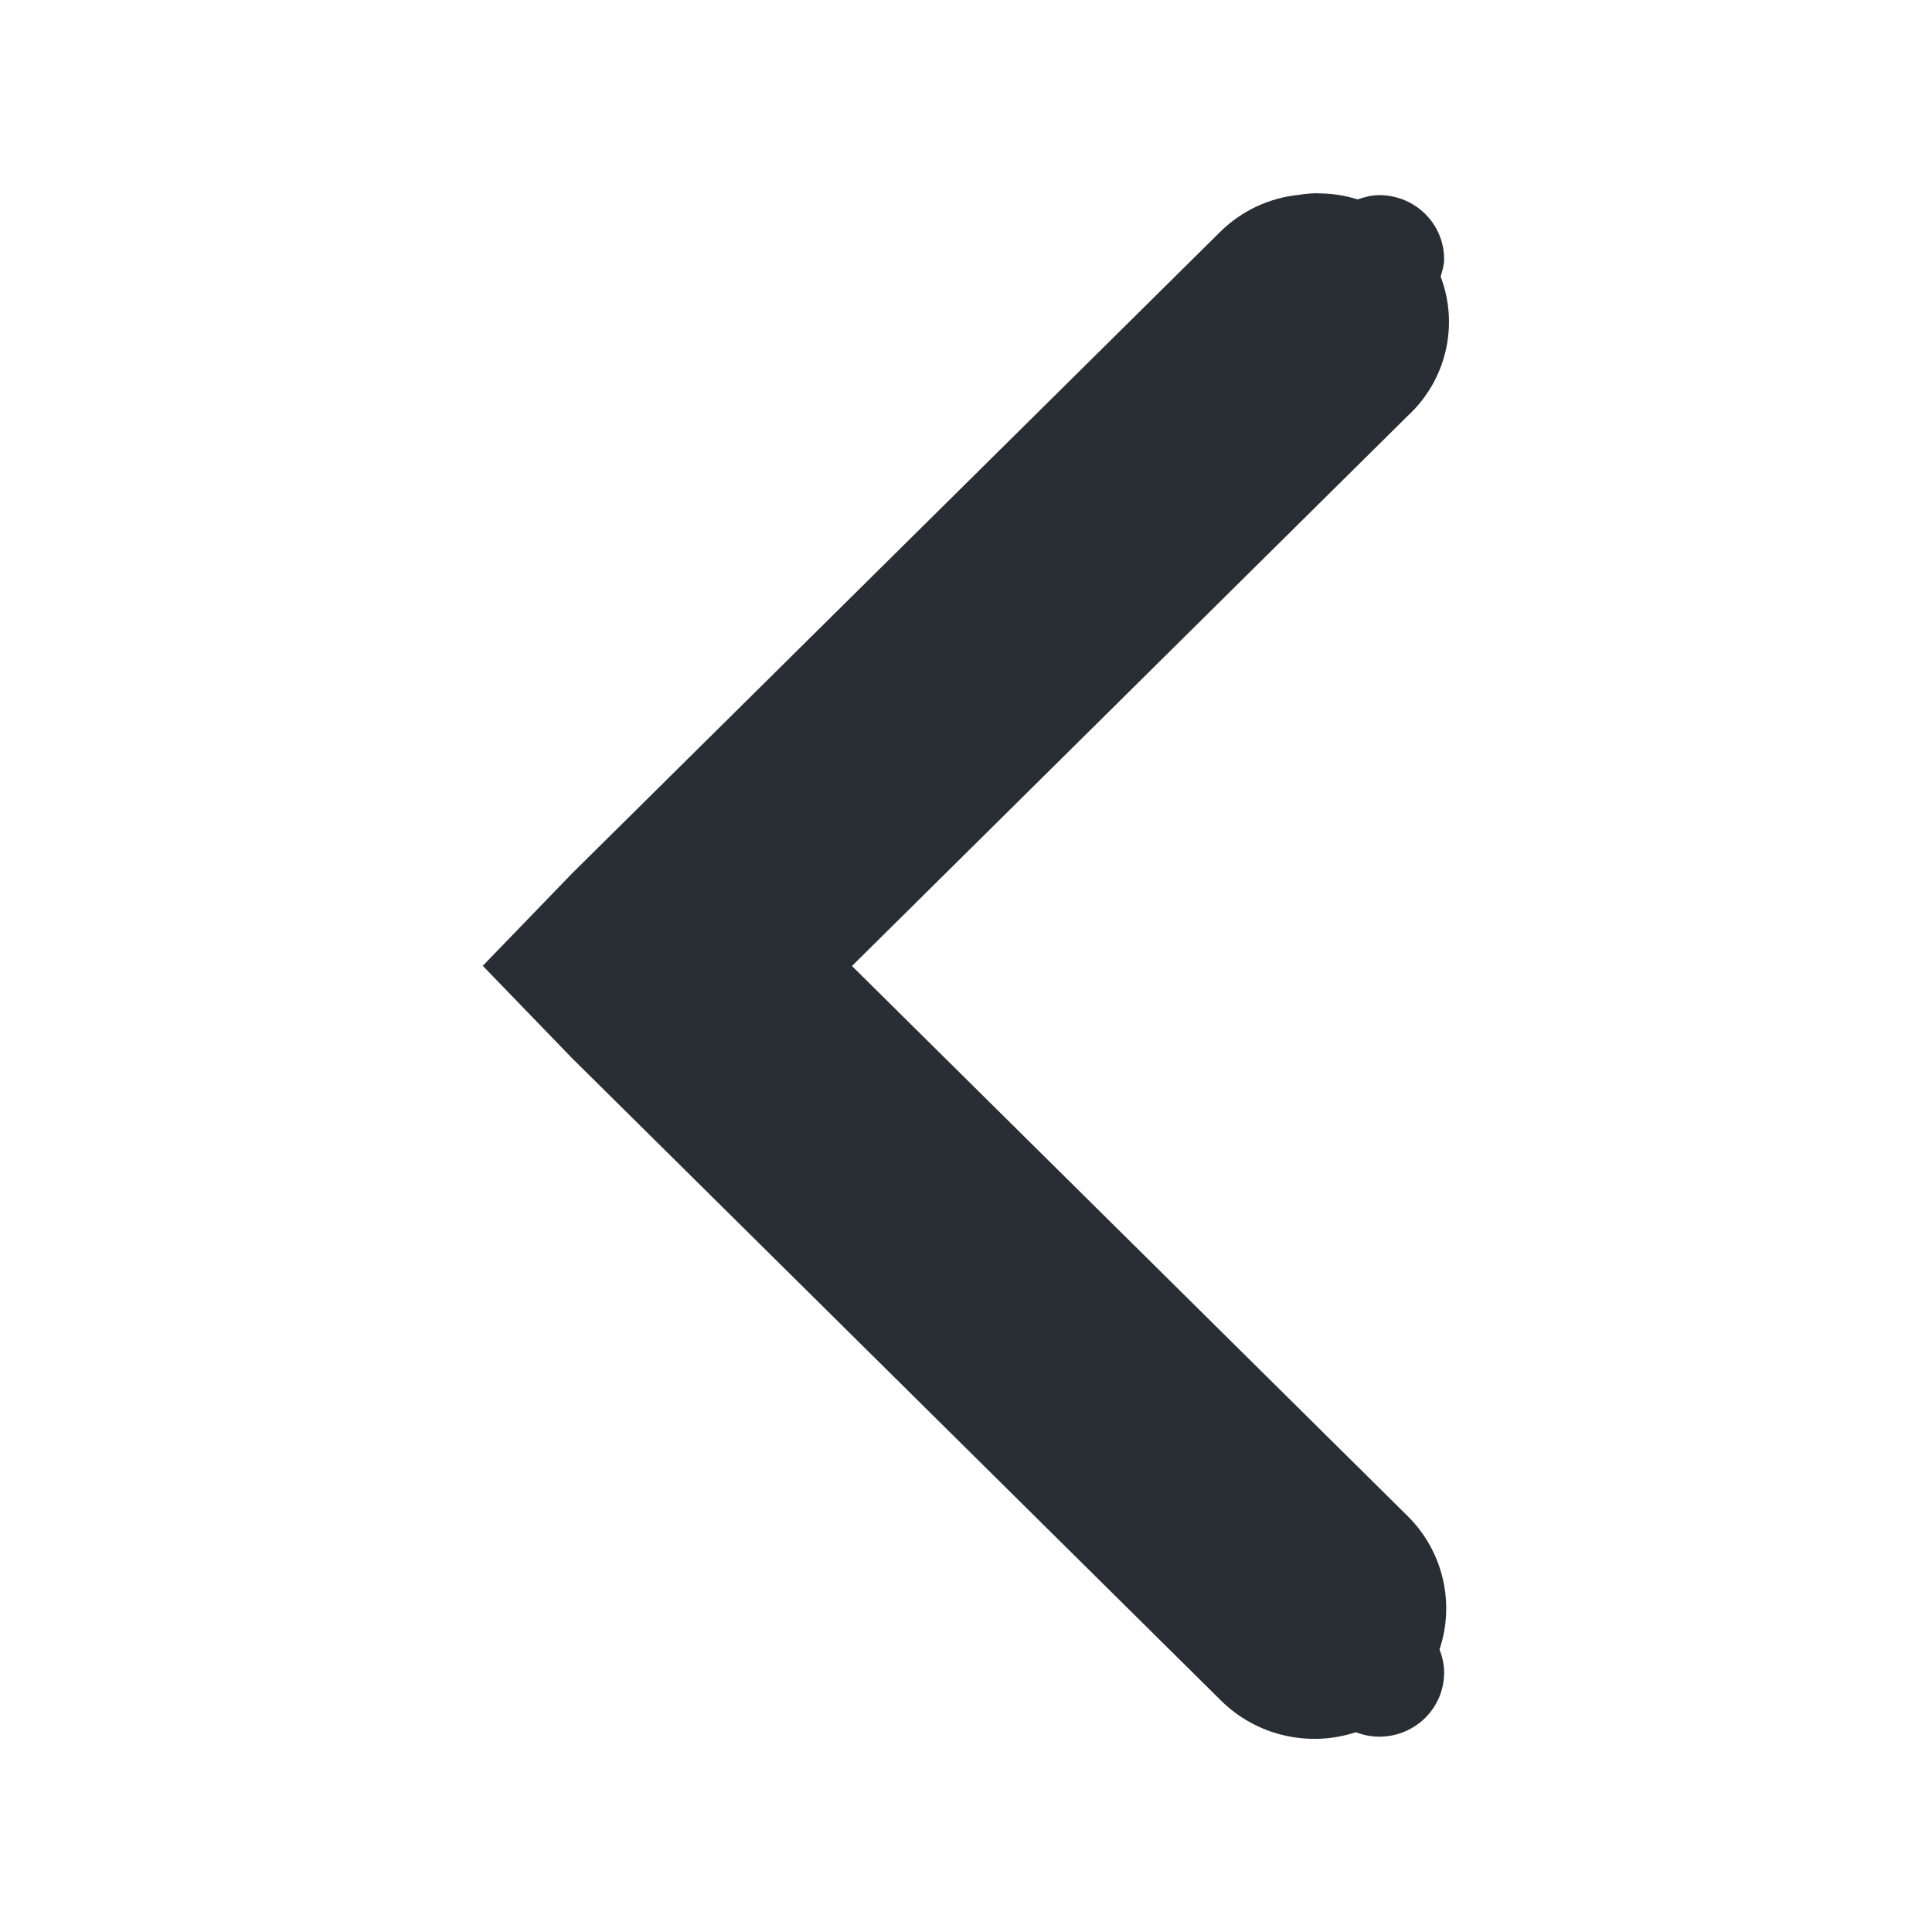
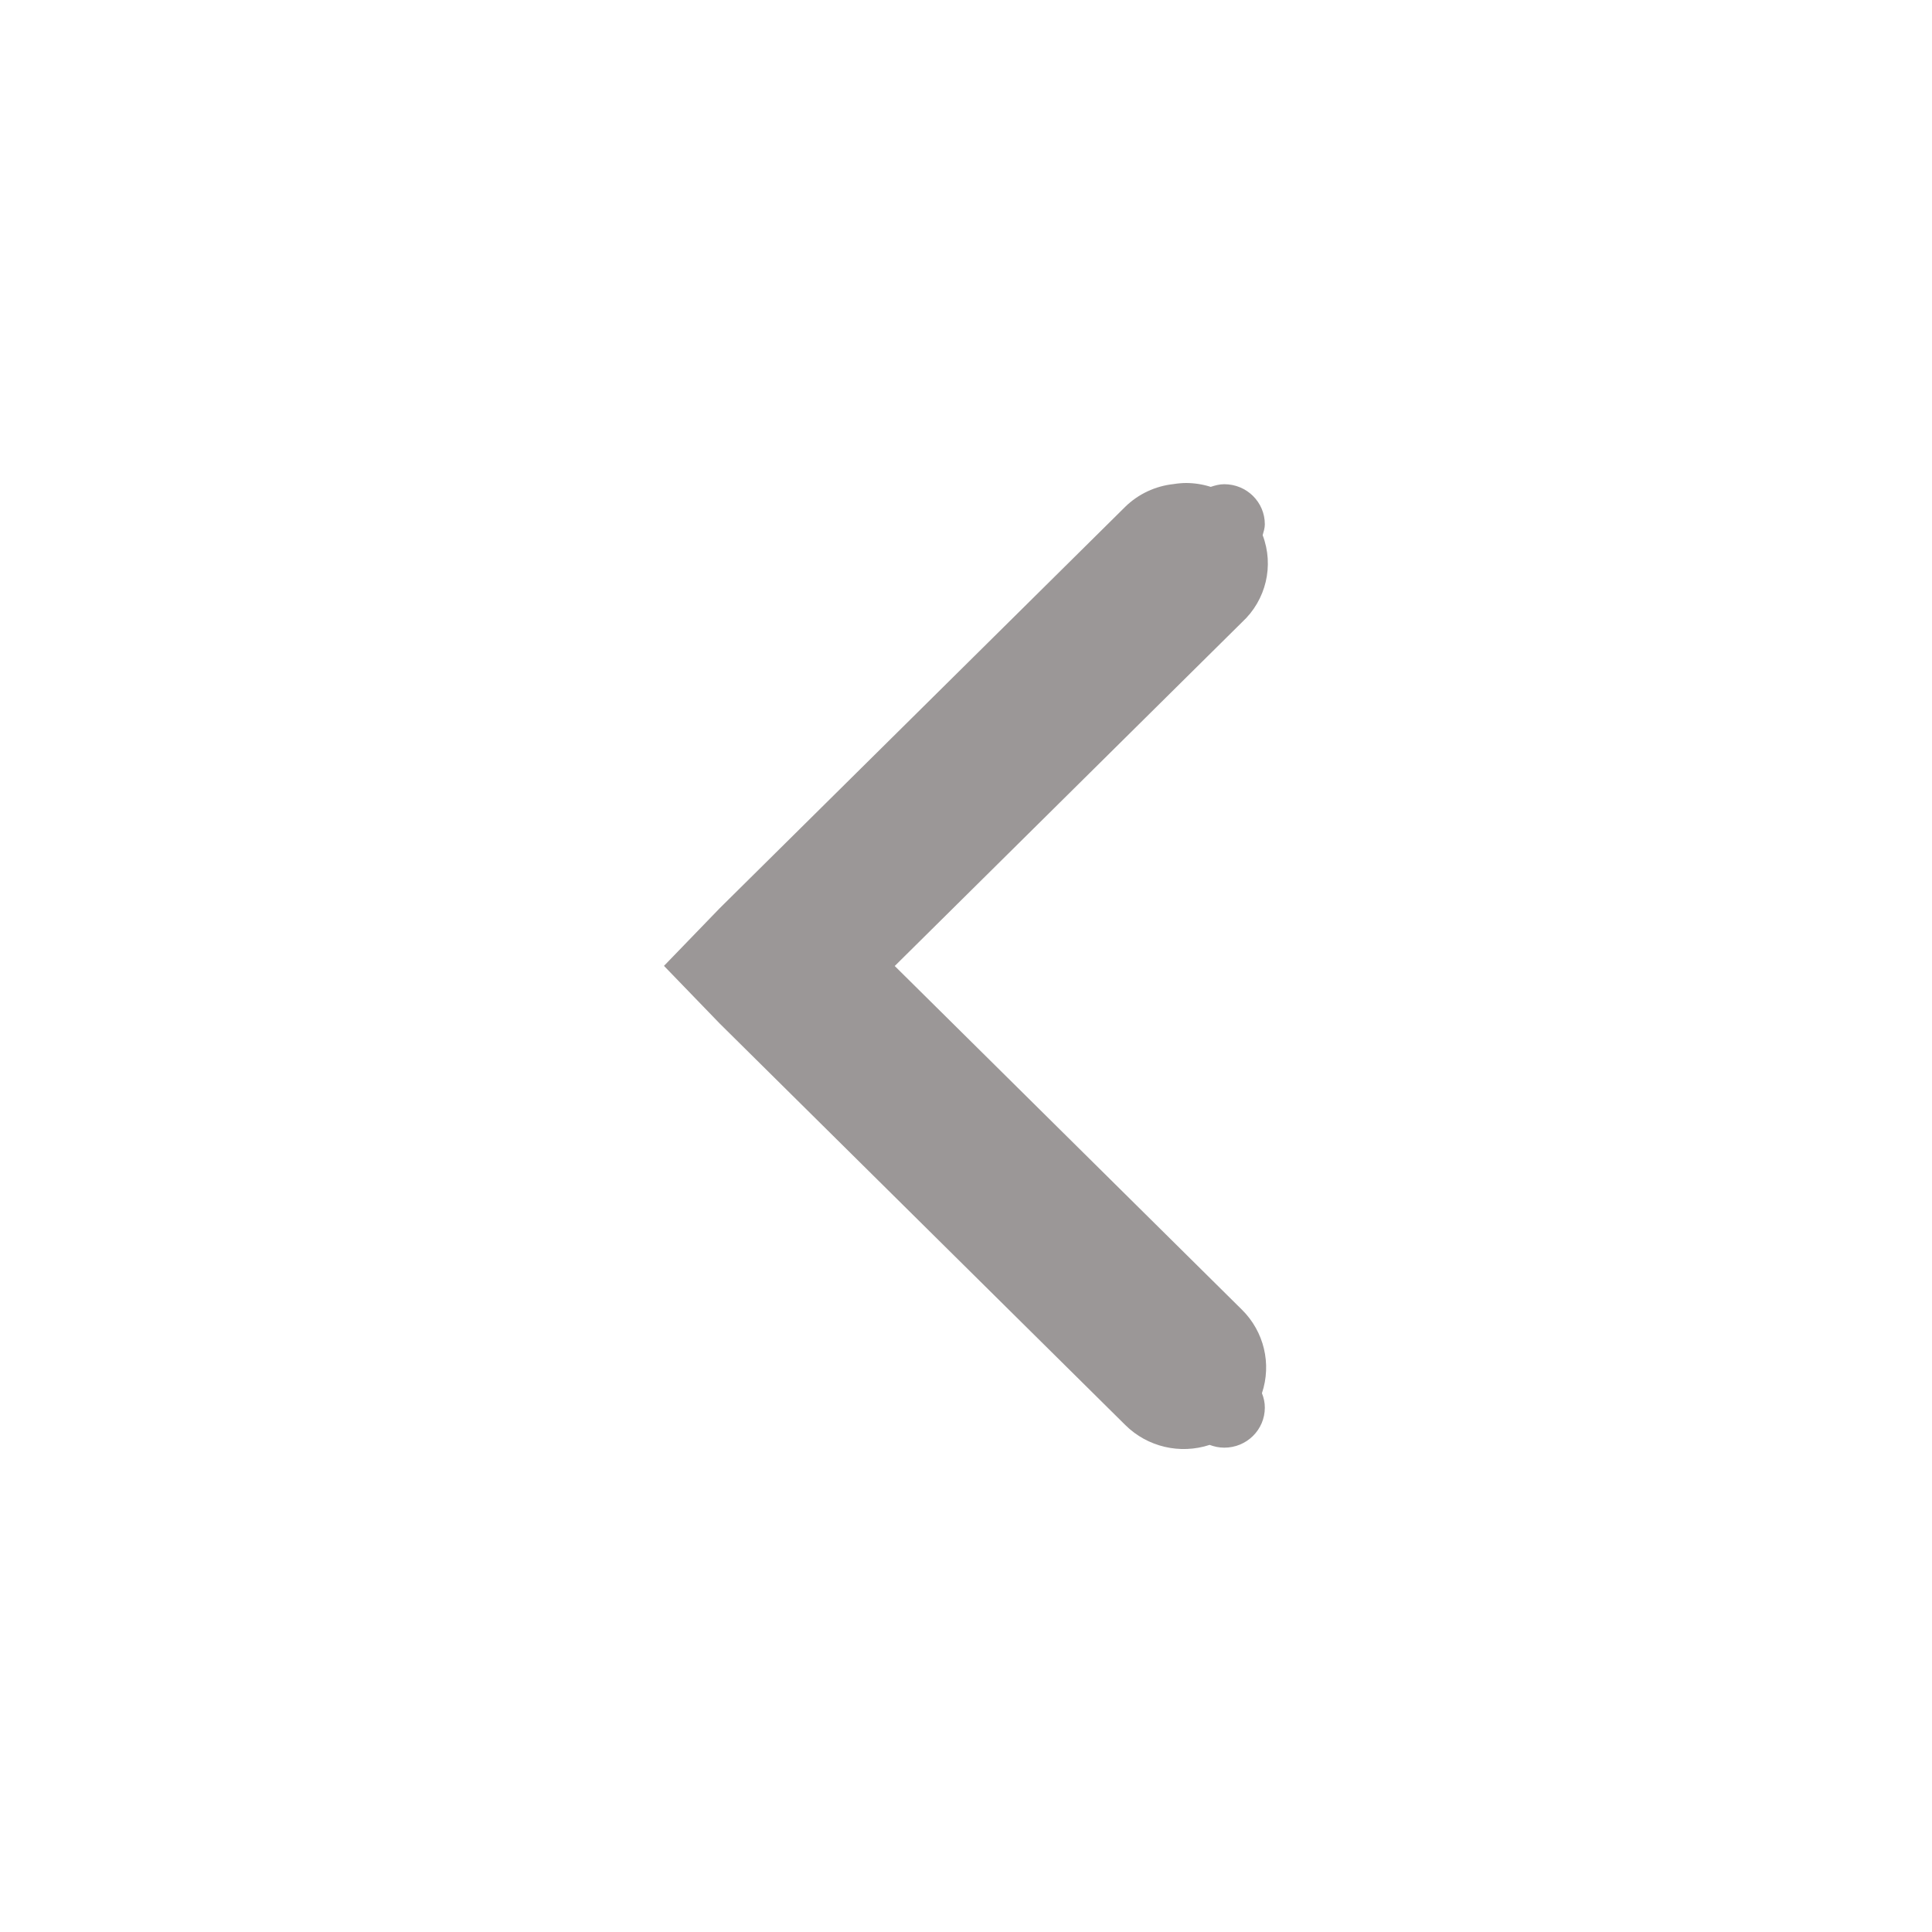
- <svg xmlns="http://www.w3.org/2000/svg" height="10" id="svg7384" version="1.1" width="10">
+ <svg xmlns="http://www.w3.org/2000/svg" height="16" id="svg7384" version="1.1" width="16">
  <defs id="defs7386" />
-   <g id="layer9" style="display:inline" transform="translate(-100.0002,-753)" />
-   <g id="layer10" transform="translate(-100.0002,-753)" />
-   <g id="layer11" transform="translate(-100.0002,-753)" />
-   <g id="layer13" transform="translate(-100.0002,-753)" />
-   <g id="layer14" transform="translate(-100.0002,-753)" />
-   <g id="layer15" style="display:inline" transform="translate(-100.0002,-753)" />
-   <g id="g71291" style="display:inline" transform="translate(-100.0002,-753)" />
-   <g id="g4953" style="display:inline" transform="translate(-100.0002,-753)" />
-   <g id="layer12" style="display:inline" transform="translate(-100.0002,-753)">
-     <path style="color:#000000;font-style:normal;font-variant:normal;font-weight:normal;font-stretch:normal;font-size:medium;line-height:normal;font-family:Sans;-inkscape-font-specification:Sans;text-indent:0;text-align:start;text-decoration:none;text-decoration-line:none;letter-spacing:normal;word-spacing:normal;text-transform:none;writing-mode:lr-tb;direction:ltr;baseline-shift:baseline;text-anchor:start;display:inline;overflow:visible;visibility:visible;fill:#282e34;fill-opacity:1;stroke:none;stroke-width:2;marker:none;enable-background:accumulate" d="m 106.823,754 a 0.672,0.665 0 0 0 -0.104,0.009 0.672,0.665 0 0 0 -0.399,0.187 l -3.359,3.325 -0.462,0.478 0.462,0.478 3.359,3.325 a 0.683,0.676 0 0 0 0.698,0.164 c 0.037,0.014 0.078,0.023 0.121,0.023 0.186,0 0.336,-0.148 0.336,-0.332 0,-0.042 -0.009,-0.082 -0.024,-0.119 a 0.683,0.676 0 0 0 -0.165,-0.691 l -2.876,-2.847 2.876,-2.847 a 0.672,0.665 0 0 0 0.171,-0.721 c 0.008,-0.029 0.018,-0.058 0.018,-0.09 0,-0.184 -0.15,-0.332 -0.336,-0.332 -0.04,0 -0.076,0.01 -0.112,0.022 a 0.672,0.665 0 0 0 -0.205,-0.031 z" id="path6040" />
+   <g id="layer9" style="display:inline" transform="translate(-100.0002,-747)" />
+   <g id="layer10" transform="translate(-100.0002,-747)" />
+   <g id="layer11" transform="translate(-100.0002,-747)" />
+   <g id="layer13" transform="translate(-100.0002,-747)" />
+   <g id="layer14" transform="translate(-100.0002,-747)" />
+   <g id="layer15" style="display:inline" transform="translate(-100.0002,-747)" />
+   <g id="g71291" style="display:inline" transform="translate(-100.0002,-747)" />
+   <g id="g4953" style="display:inline" transform="translate(-100.0002,-747)" />
+   <g id="layer12" style="display:inline" transform="translate(-100.0002,-747)">
+     <path style="color:#000000;font-style:normal;font-variant:normal;font-weight:normal;font-stretch:normal;font-size:medium;line-height:normal;font-family:Sans;-inkscape-font-specification:Sans;text-indent:0;text-align:start;text-decoration:none;text-decoration-line:none;letter-spacing:normal;word-spacing:normal;text-transform:none;writing-mode:lr-tb;direction:ltr;baseline-shift:baseline;text-anchor:start;display:inline;overflow:visible;visibility:visible;fill:#595353;fill-opacity:0.6;stroke:none;stroke-width:2;marker:none;enable-background:accumulate" d="m 109.823,751 a 0.672,0.665 0 0 0 -0.104,0.009 0.672,0.665 0 0 0 -0.399,0.187 l -3.359,3.325 -0.462,0.478 0.462,0.478 3.359,3.325 a 0.683,0.676 0 0 0 0.698,0.164 c 0.037,0.014 0.078,0.023 0.121,0.023 0.186,0 0.336,-0.148 0.336,-0.332 0,-0.042 -0.009,-0.082 -0.024,-0.119 a 0.683,0.676 0 0 0 -0.165,-0.691 l -2.876,-2.847 2.876,-2.847 a 0.672,0.665 0 0 0 0.171,-0.721 c 0.008,-0.029 0.018,-0.058 0.018,-0.09 0,-0.184 -0.15,-0.332 -0.336,-0.332 -0.04,0 -0.076,0.01 -0.112,0.022 A 0.672,0.665 0 0 0 109.823,751 Z" id="path6040" />
  </g>
</svg>
